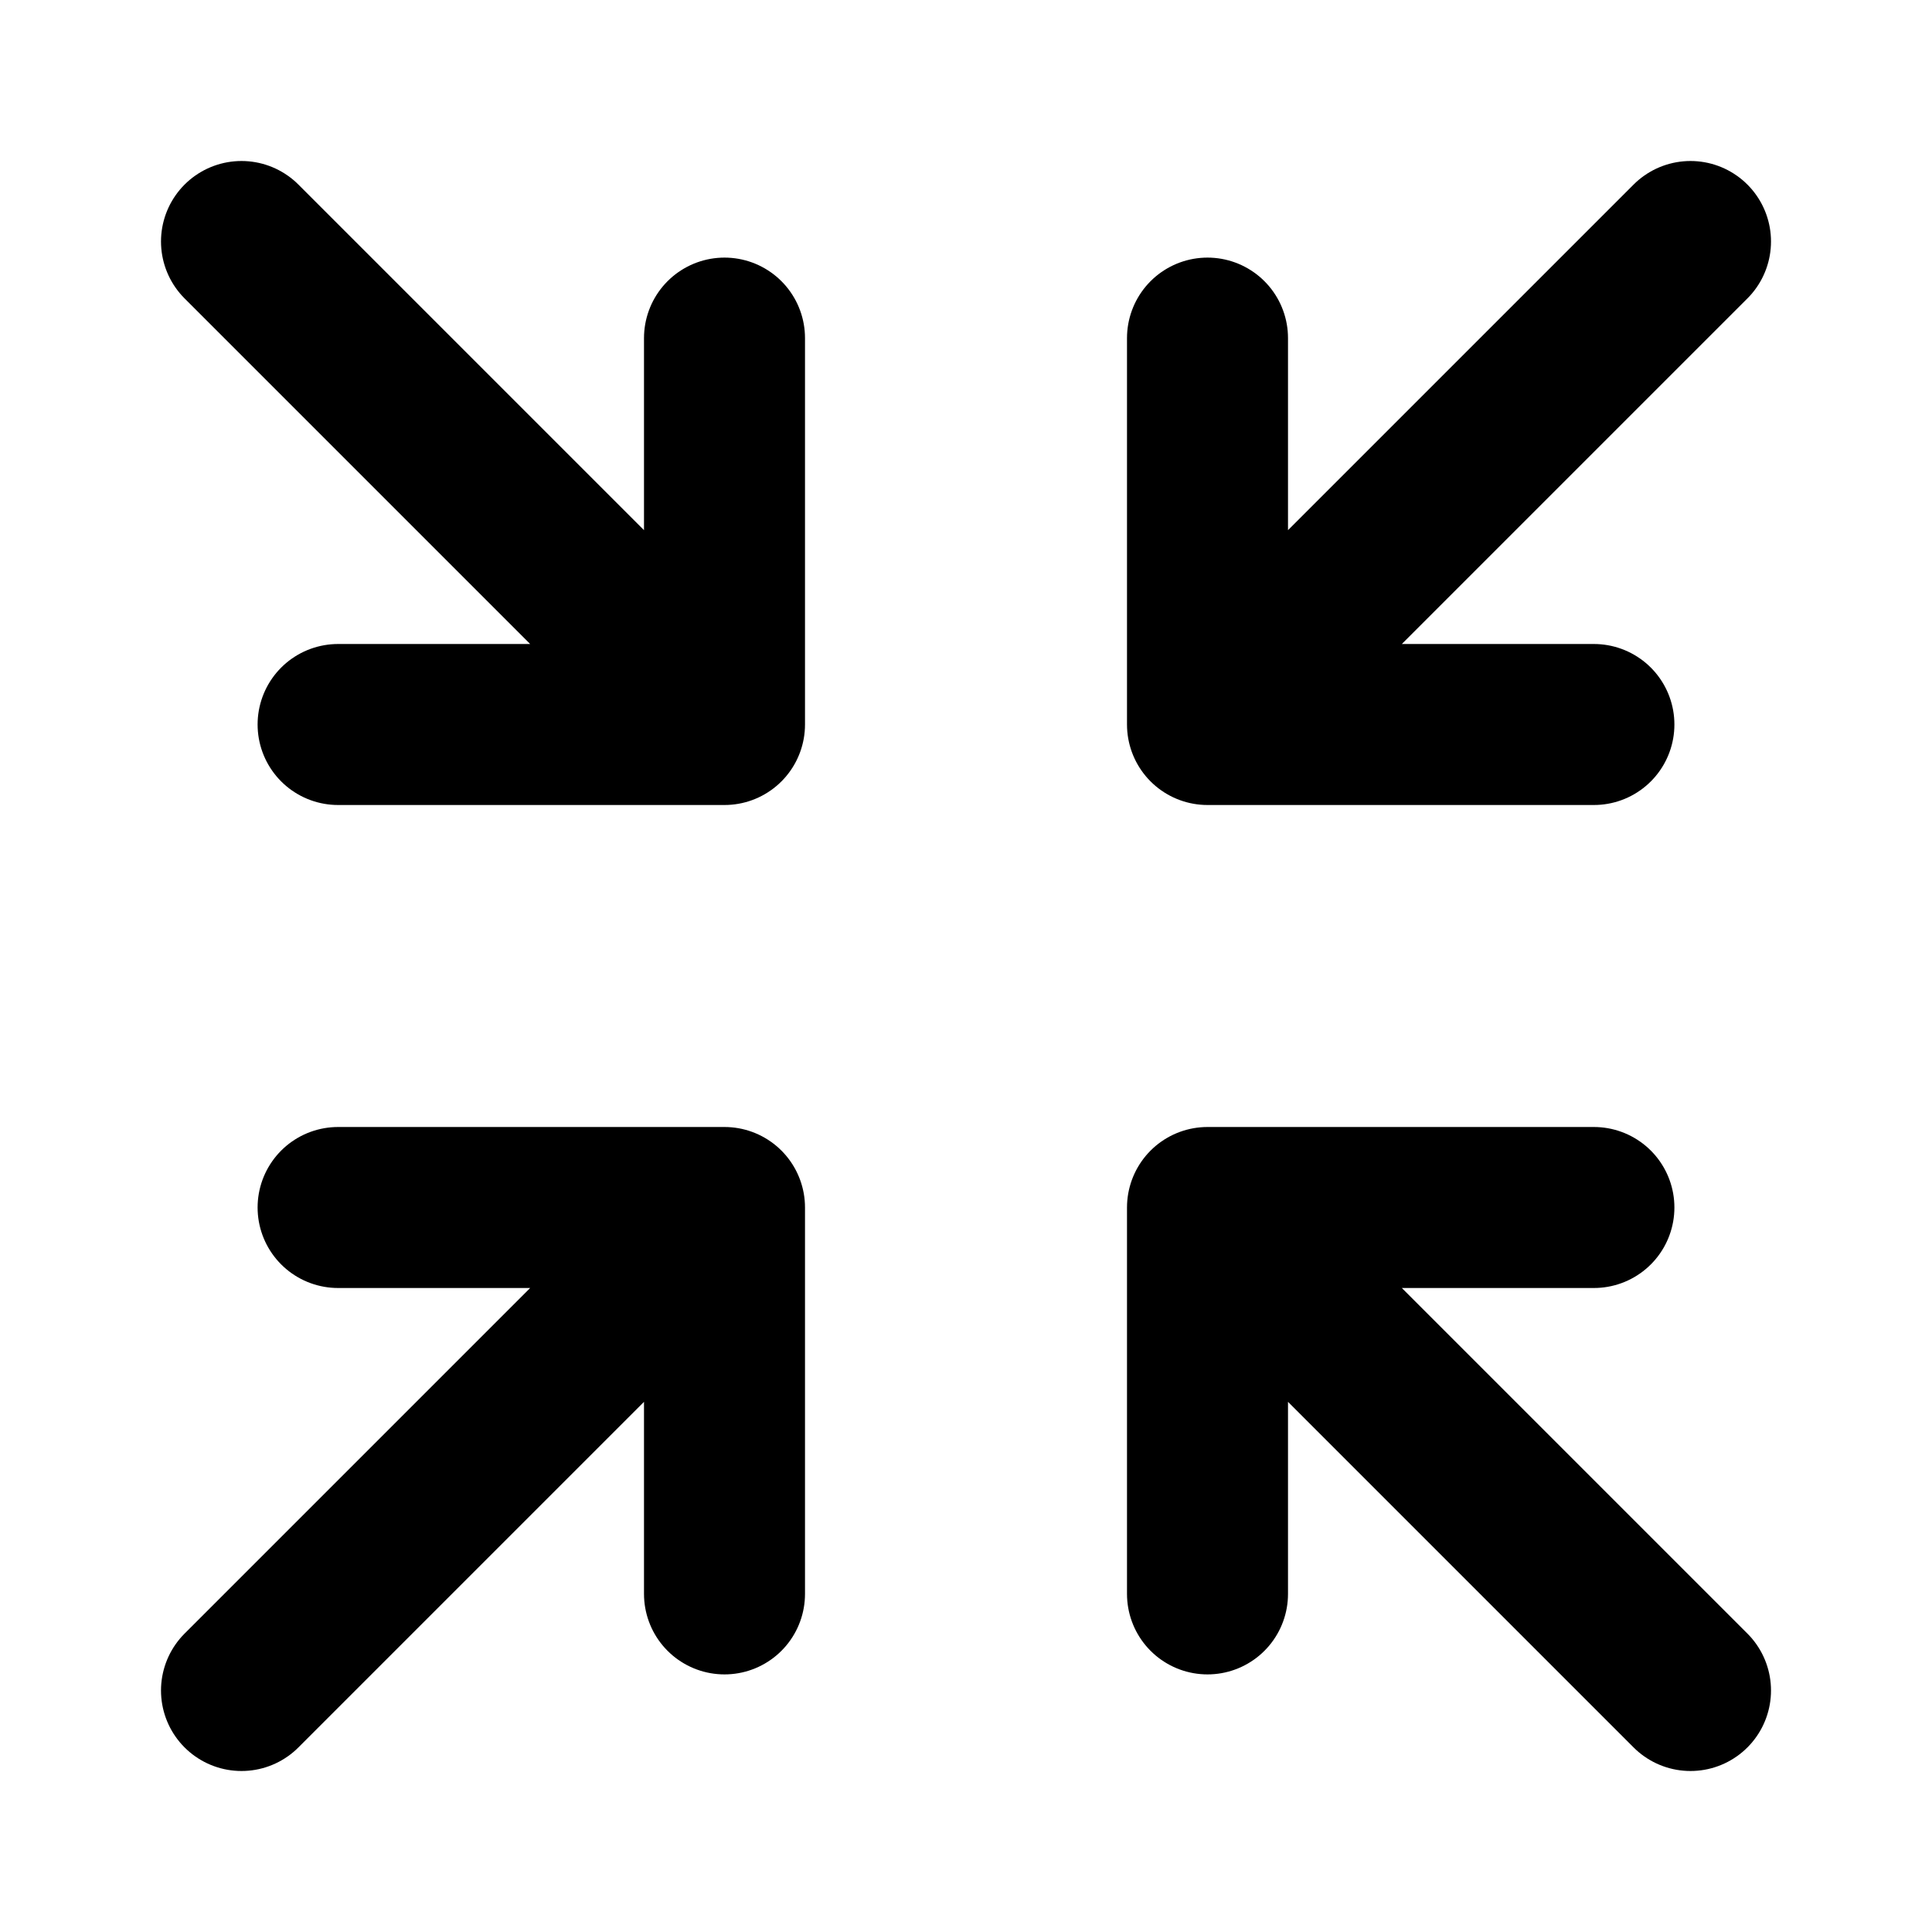
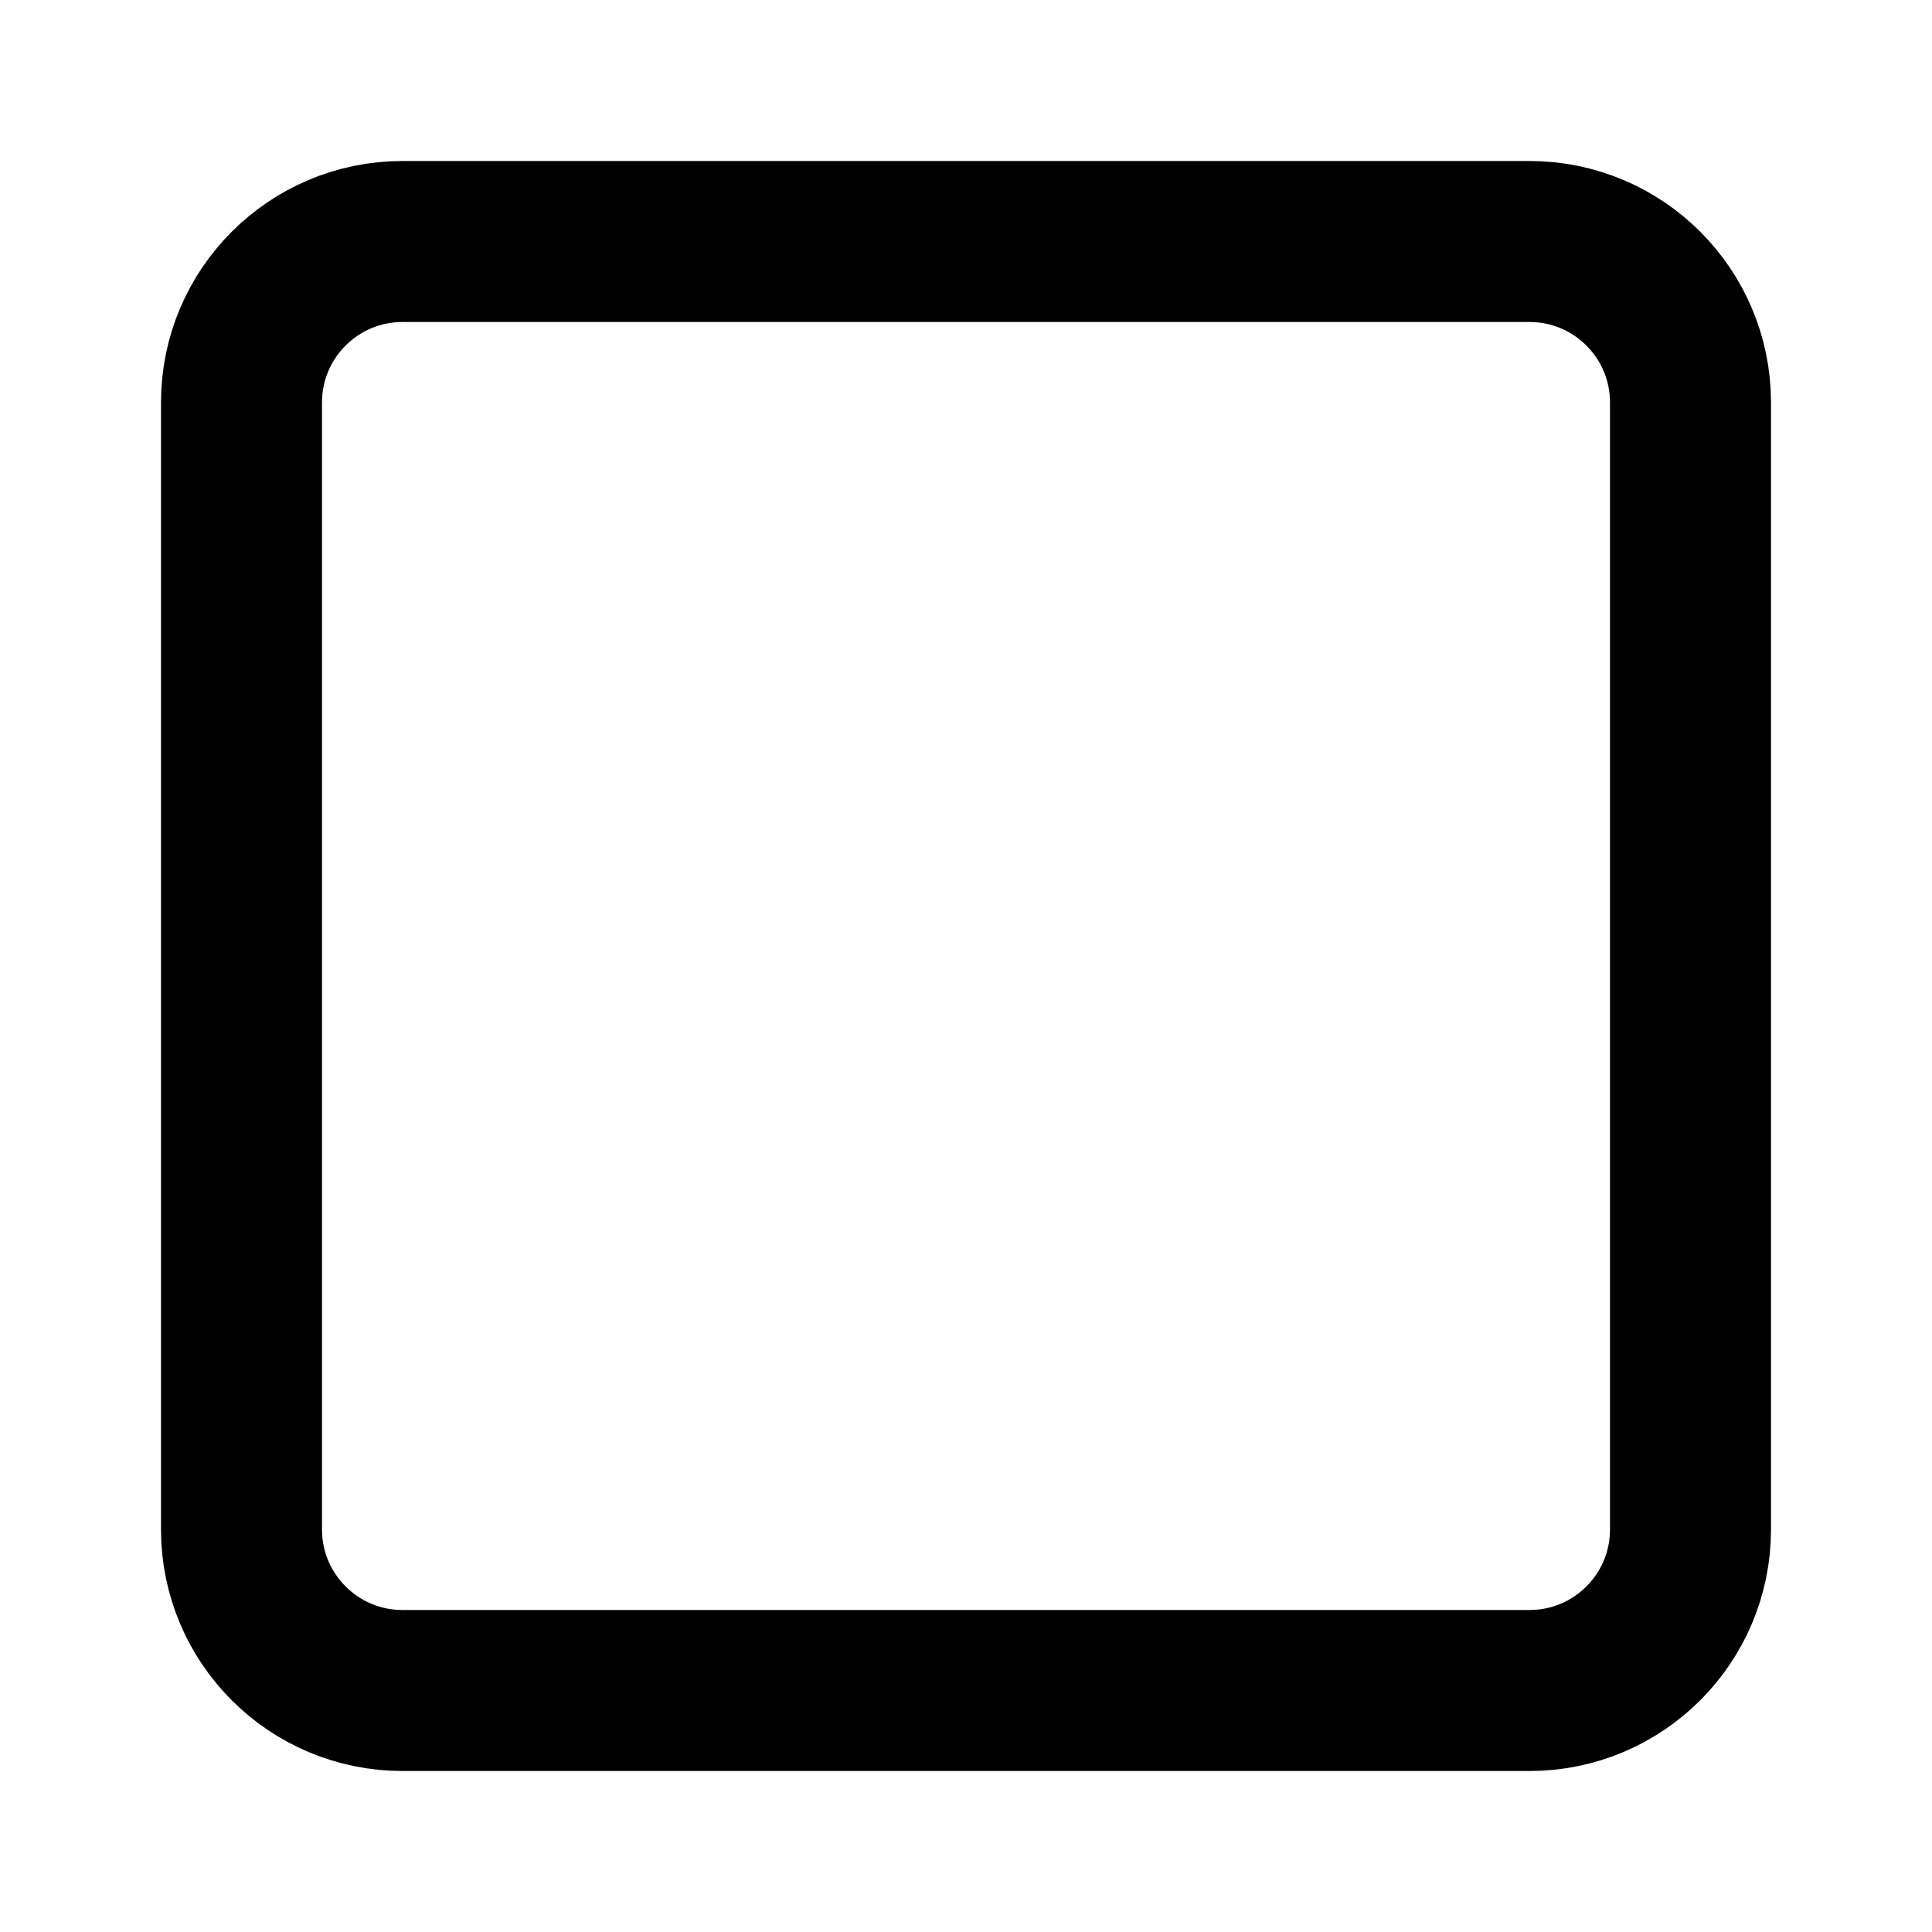
- <svg xmlns="http://www.w3.org/2000/svg" class="lucide lucide-shrink" width="24" height="24" viewBox="0 0 24 24" fill="none" stroke="currentColor" stroke-width="2" stroke-linecap="round" stroke-linejoin="round">
-   <path d="m15 15 6 6m-6-6v4.8m0-4.8h4.8" />
-   <path d="M9 19.8V15m0 0H4.2M9 15l-6 6" />
-   <path d="M15 4.2V9m0 0h4.8M15 9l6-6" />
-   <path d="M9 4.2V9m0 0H4.2M9 9 3 3" />
+ <svg xmlns="http://www.w3.org/2000/svg" class="lucide lucide-square" width="24" height="24" viewBox="0 0 24 24" fill="none" stroke="currentColor" stroke-width="2" stroke-linecap="round" stroke-linejoin="round">
+   <rect width="18" height="18" x="3" y="3" rx="2" />
</svg>
